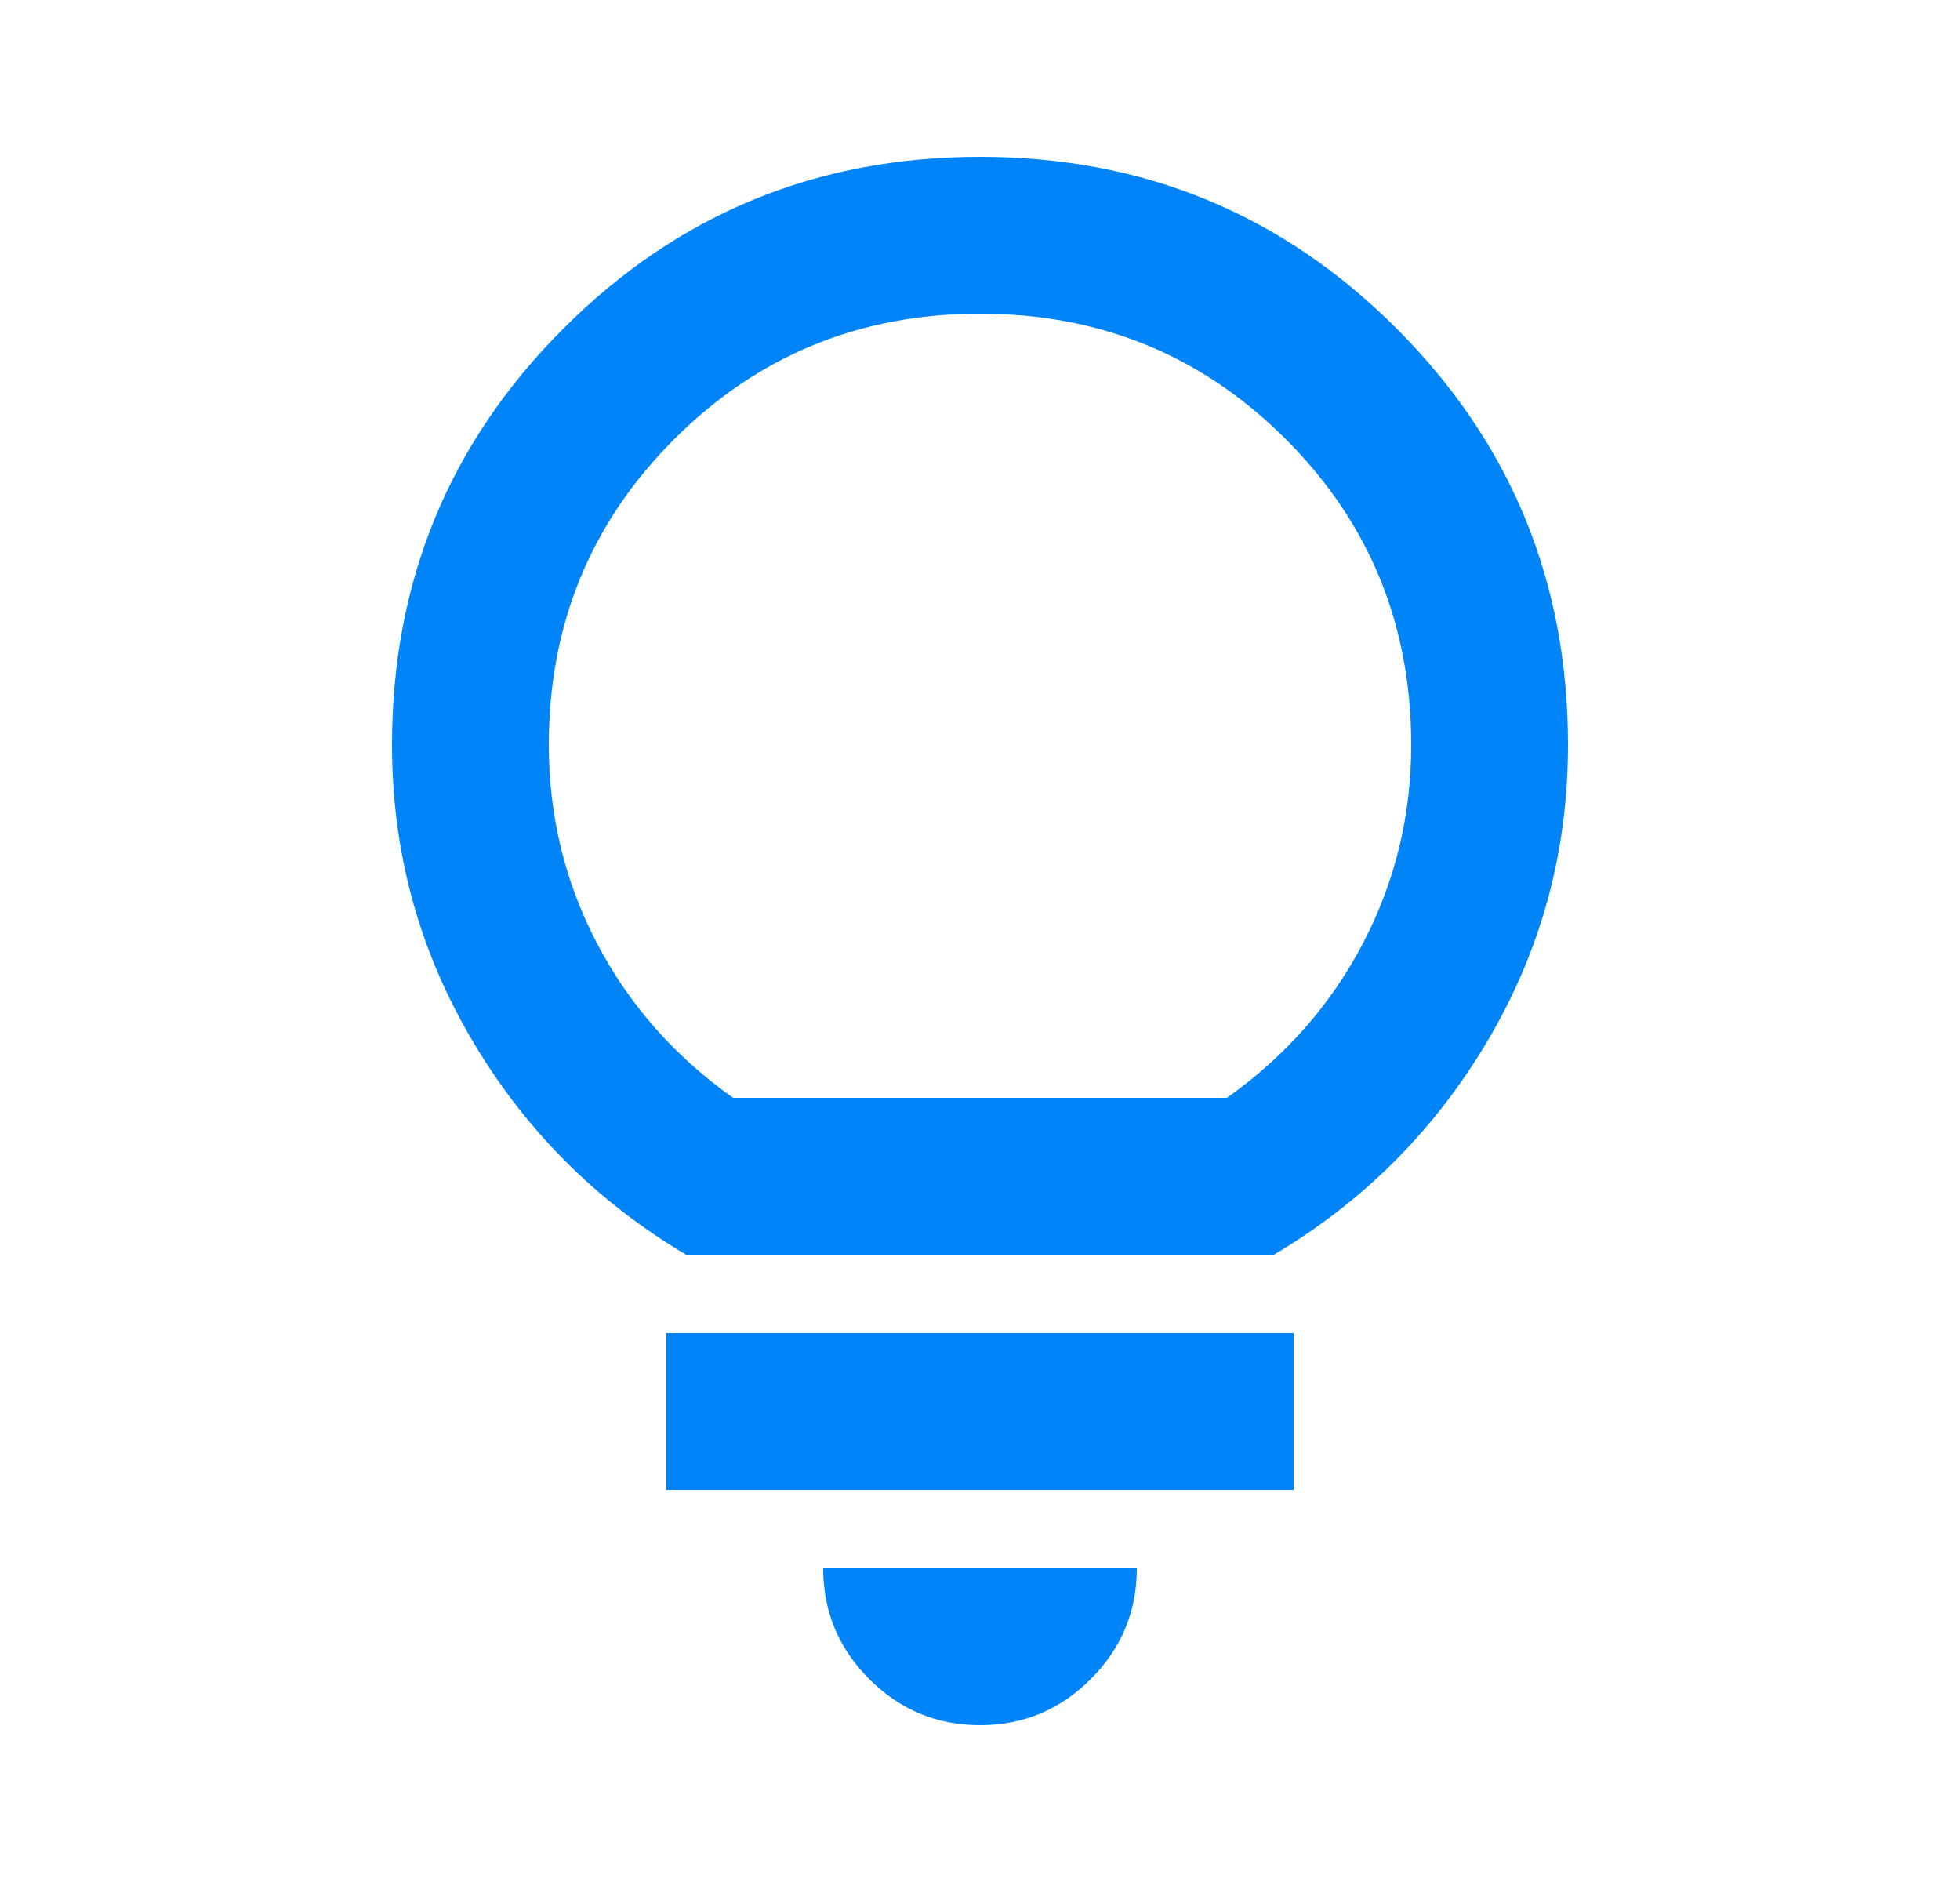
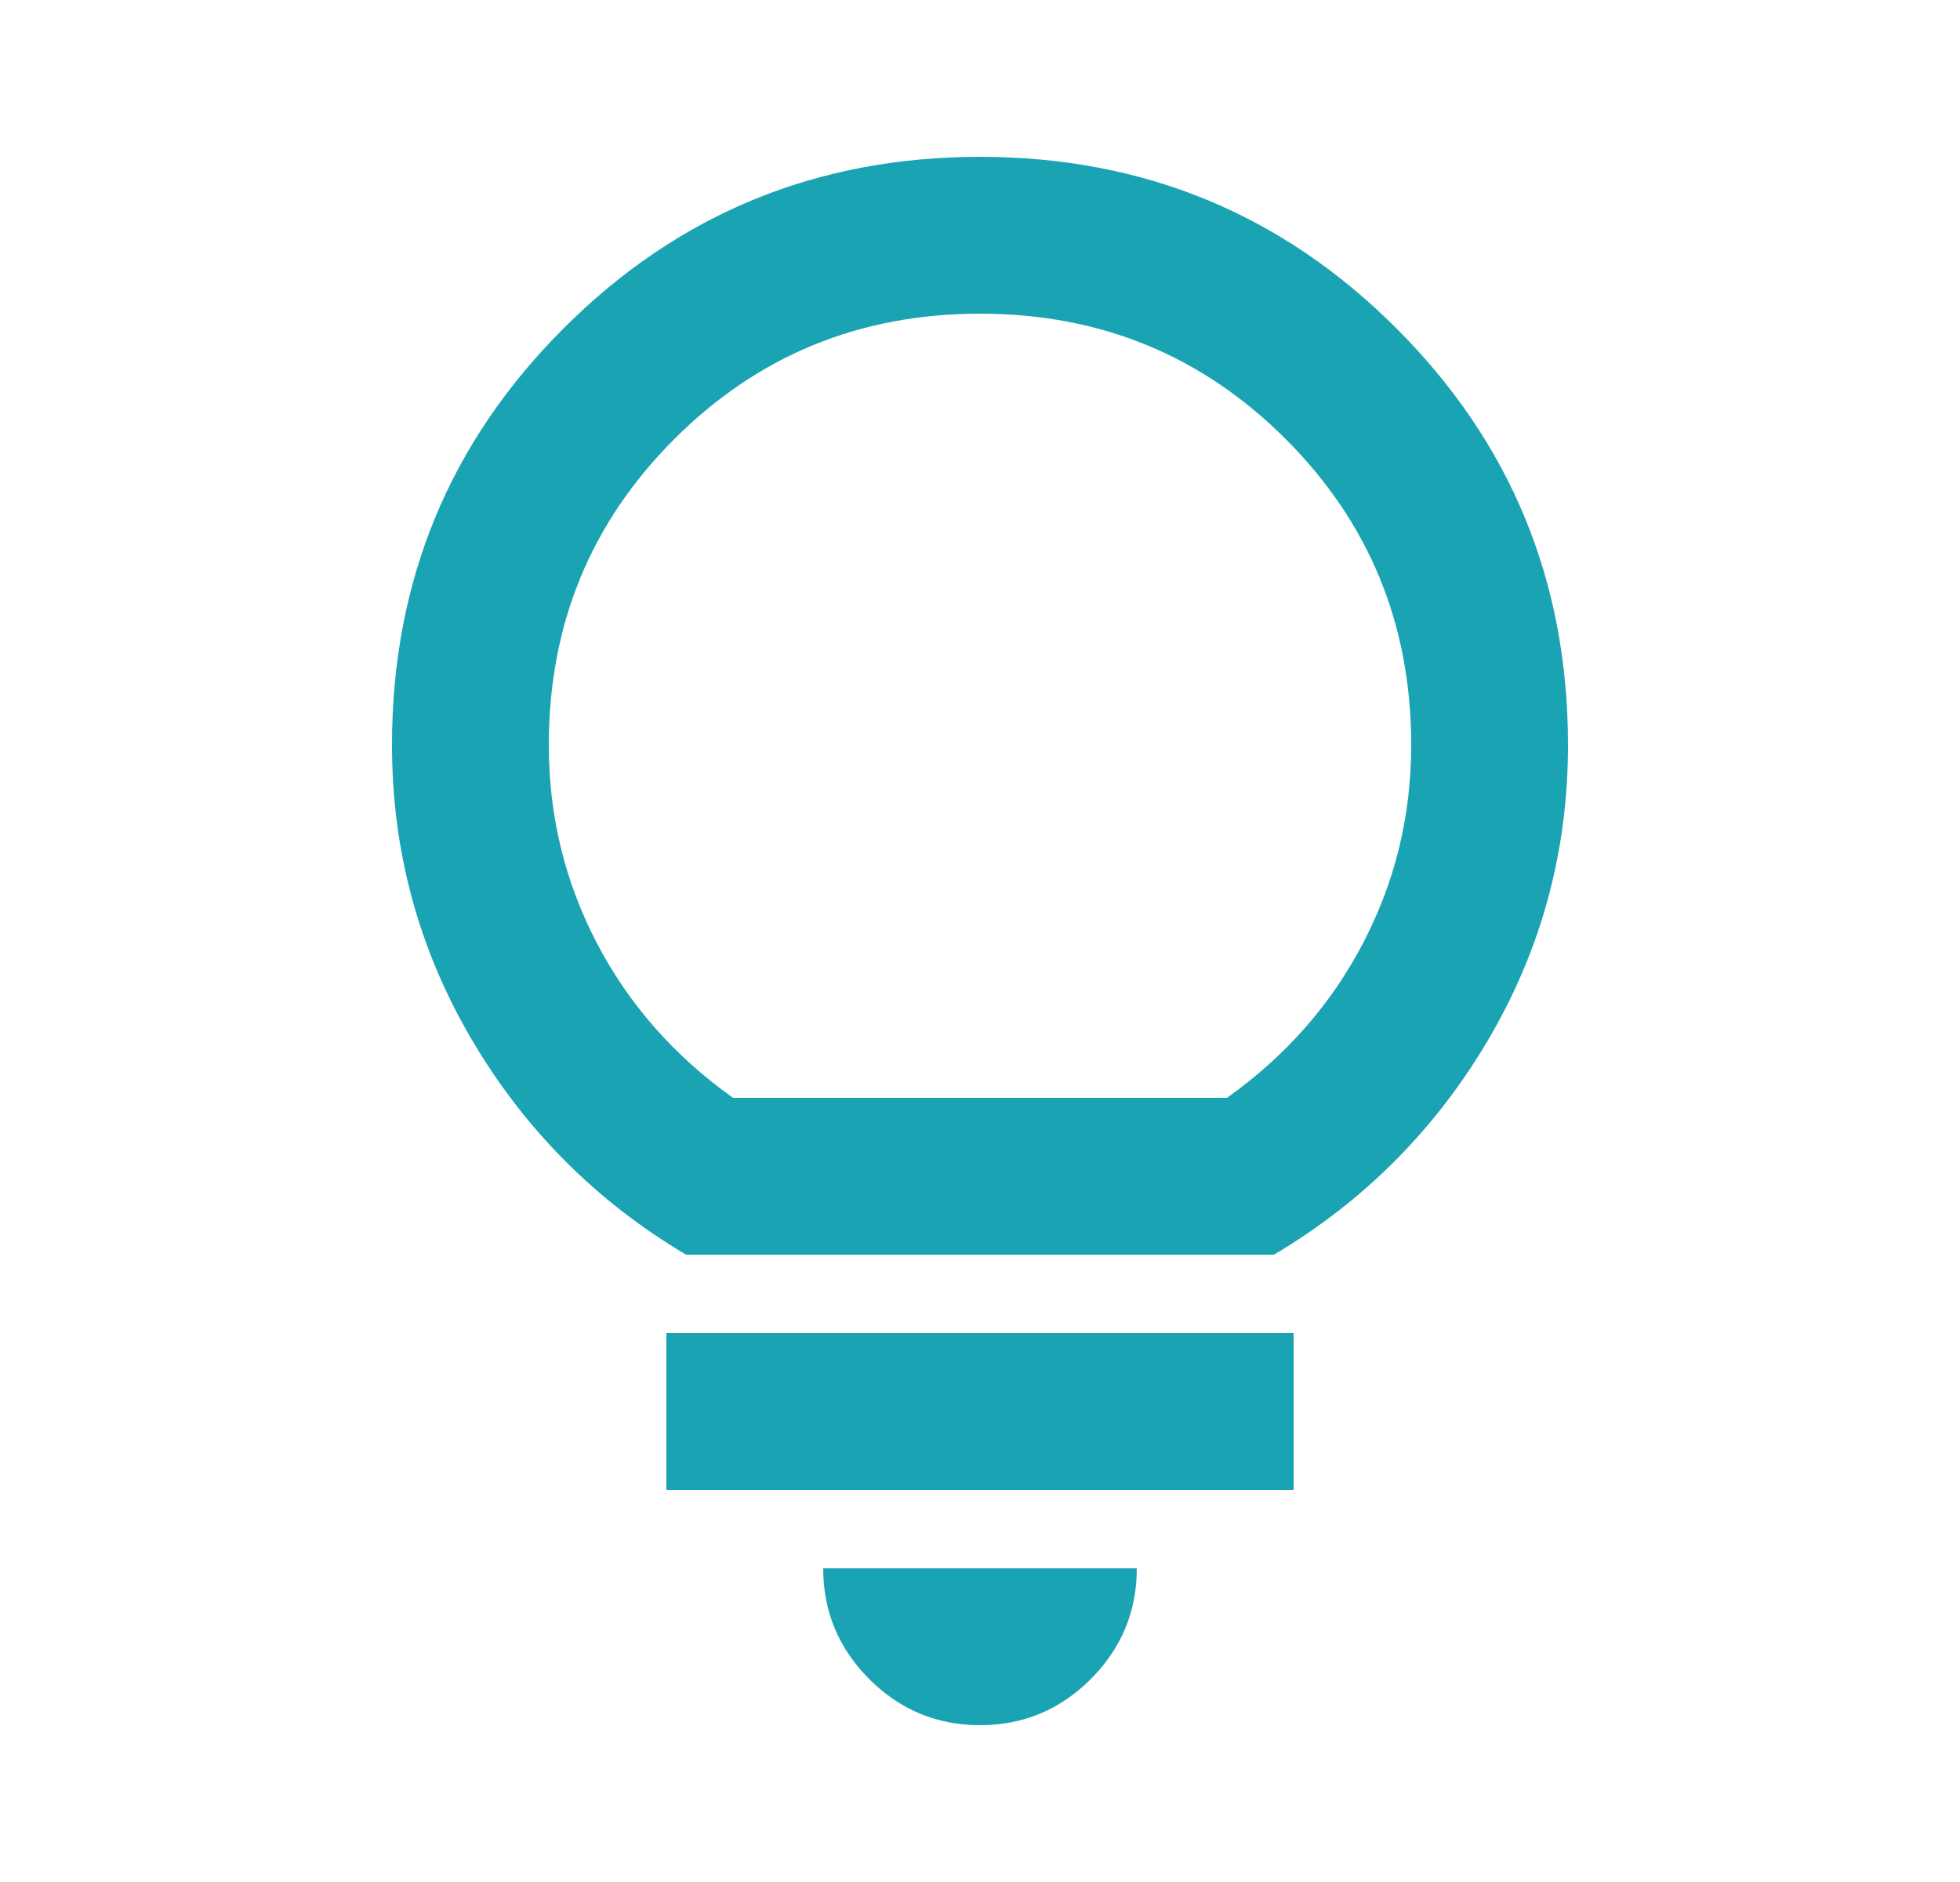
<svg xmlns="http://www.w3.org/2000/svg" width="25" height="24" viewBox="0 0 25 24" fill="none">
-   <path d="M12.5 22C11.95 22 11.479 21.804 11.088 21.413C10.696 21.021 10.5 20.55 10.5 20H14.5C14.5 20.55 14.304 21.021 13.912 21.413C13.521 21.804 13.05 22 12.5 22ZM8.5 19V17H16.5V19H8.5ZM8.75 16C7.6 15.317 6.688 14.4 6.013 13.25C5.338 12.1 5 10.85 5 9.5C5 7.417 5.729 5.646 7.188 4.188C8.646 2.729 10.417 2 12.5 2C14.583 2 16.354 2.729 17.812 4.188C19.271 5.646 20 7.417 20 9.5C20 10.85 19.663 12.1 18.988 13.25C18.312 14.4 17.4 15.317 16.25 16H8.75ZM9.35 14H15.65C16.4 13.467 16.979 12.808 17.387 12.025C17.796 11.242 18 10.4 18 9.5C18 7.967 17.467 6.667 16.4 5.6C15.333 4.533 14.033 4 12.5 4C10.967 4 9.667 4.533 8.6 5.6C7.533 6.667 7 7.967 7 9.5C7 10.4 7.204 11.242 7.612 12.025C8.021 12.808 8.6 13.467 9.35 14Z" fill="#0084F8" />
+   <path d="M12.5 22C11.95 22 11.479 21.804 11.088 21.413C10.696 21.021 10.5 20.55 10.5 20H14.5C14.5 20.55 14.304 21.021 13.912 21.413C13.521 21.804 13.05 22 12.5 22ZM8.5 19V17H16.5V19H8.5ZM8.75 16C7.6 15.317 6.688 14.4 6.013 13.25C5.338 12.1 5 10.85 5 9.5C5 7.417 5.729 5.646 7.188 4.188C8.646 2.729 10.417 2 12.5 2C14.583 2 16.354 2.729 17.812 4.188C19.271 5.646 20 7.417 20 9.5C20 10.85 19.663 12.1 18.988 13.25C18.312 14.4 17.4 15.317 16.25 16H8.75ZM9.35 14H15.65C16.4 13.467 16.979 12.808 17.387 12.025C17.796 11.242 18 10.4 18 9.5C18 7.967 17.467 6.667 16.4 5.6C15.333 4.533 14.033 4 12.5 4C10.967 4 9.667 4.533 8.6 5.6C7.533 6.667 7 7.967 7 9.5C7 10.4 7.204 11.242 7.612 12.025C8.021 12.808 8.6 13.467 9.35 14Z" fill="#1AA3B3" />
</svg>
